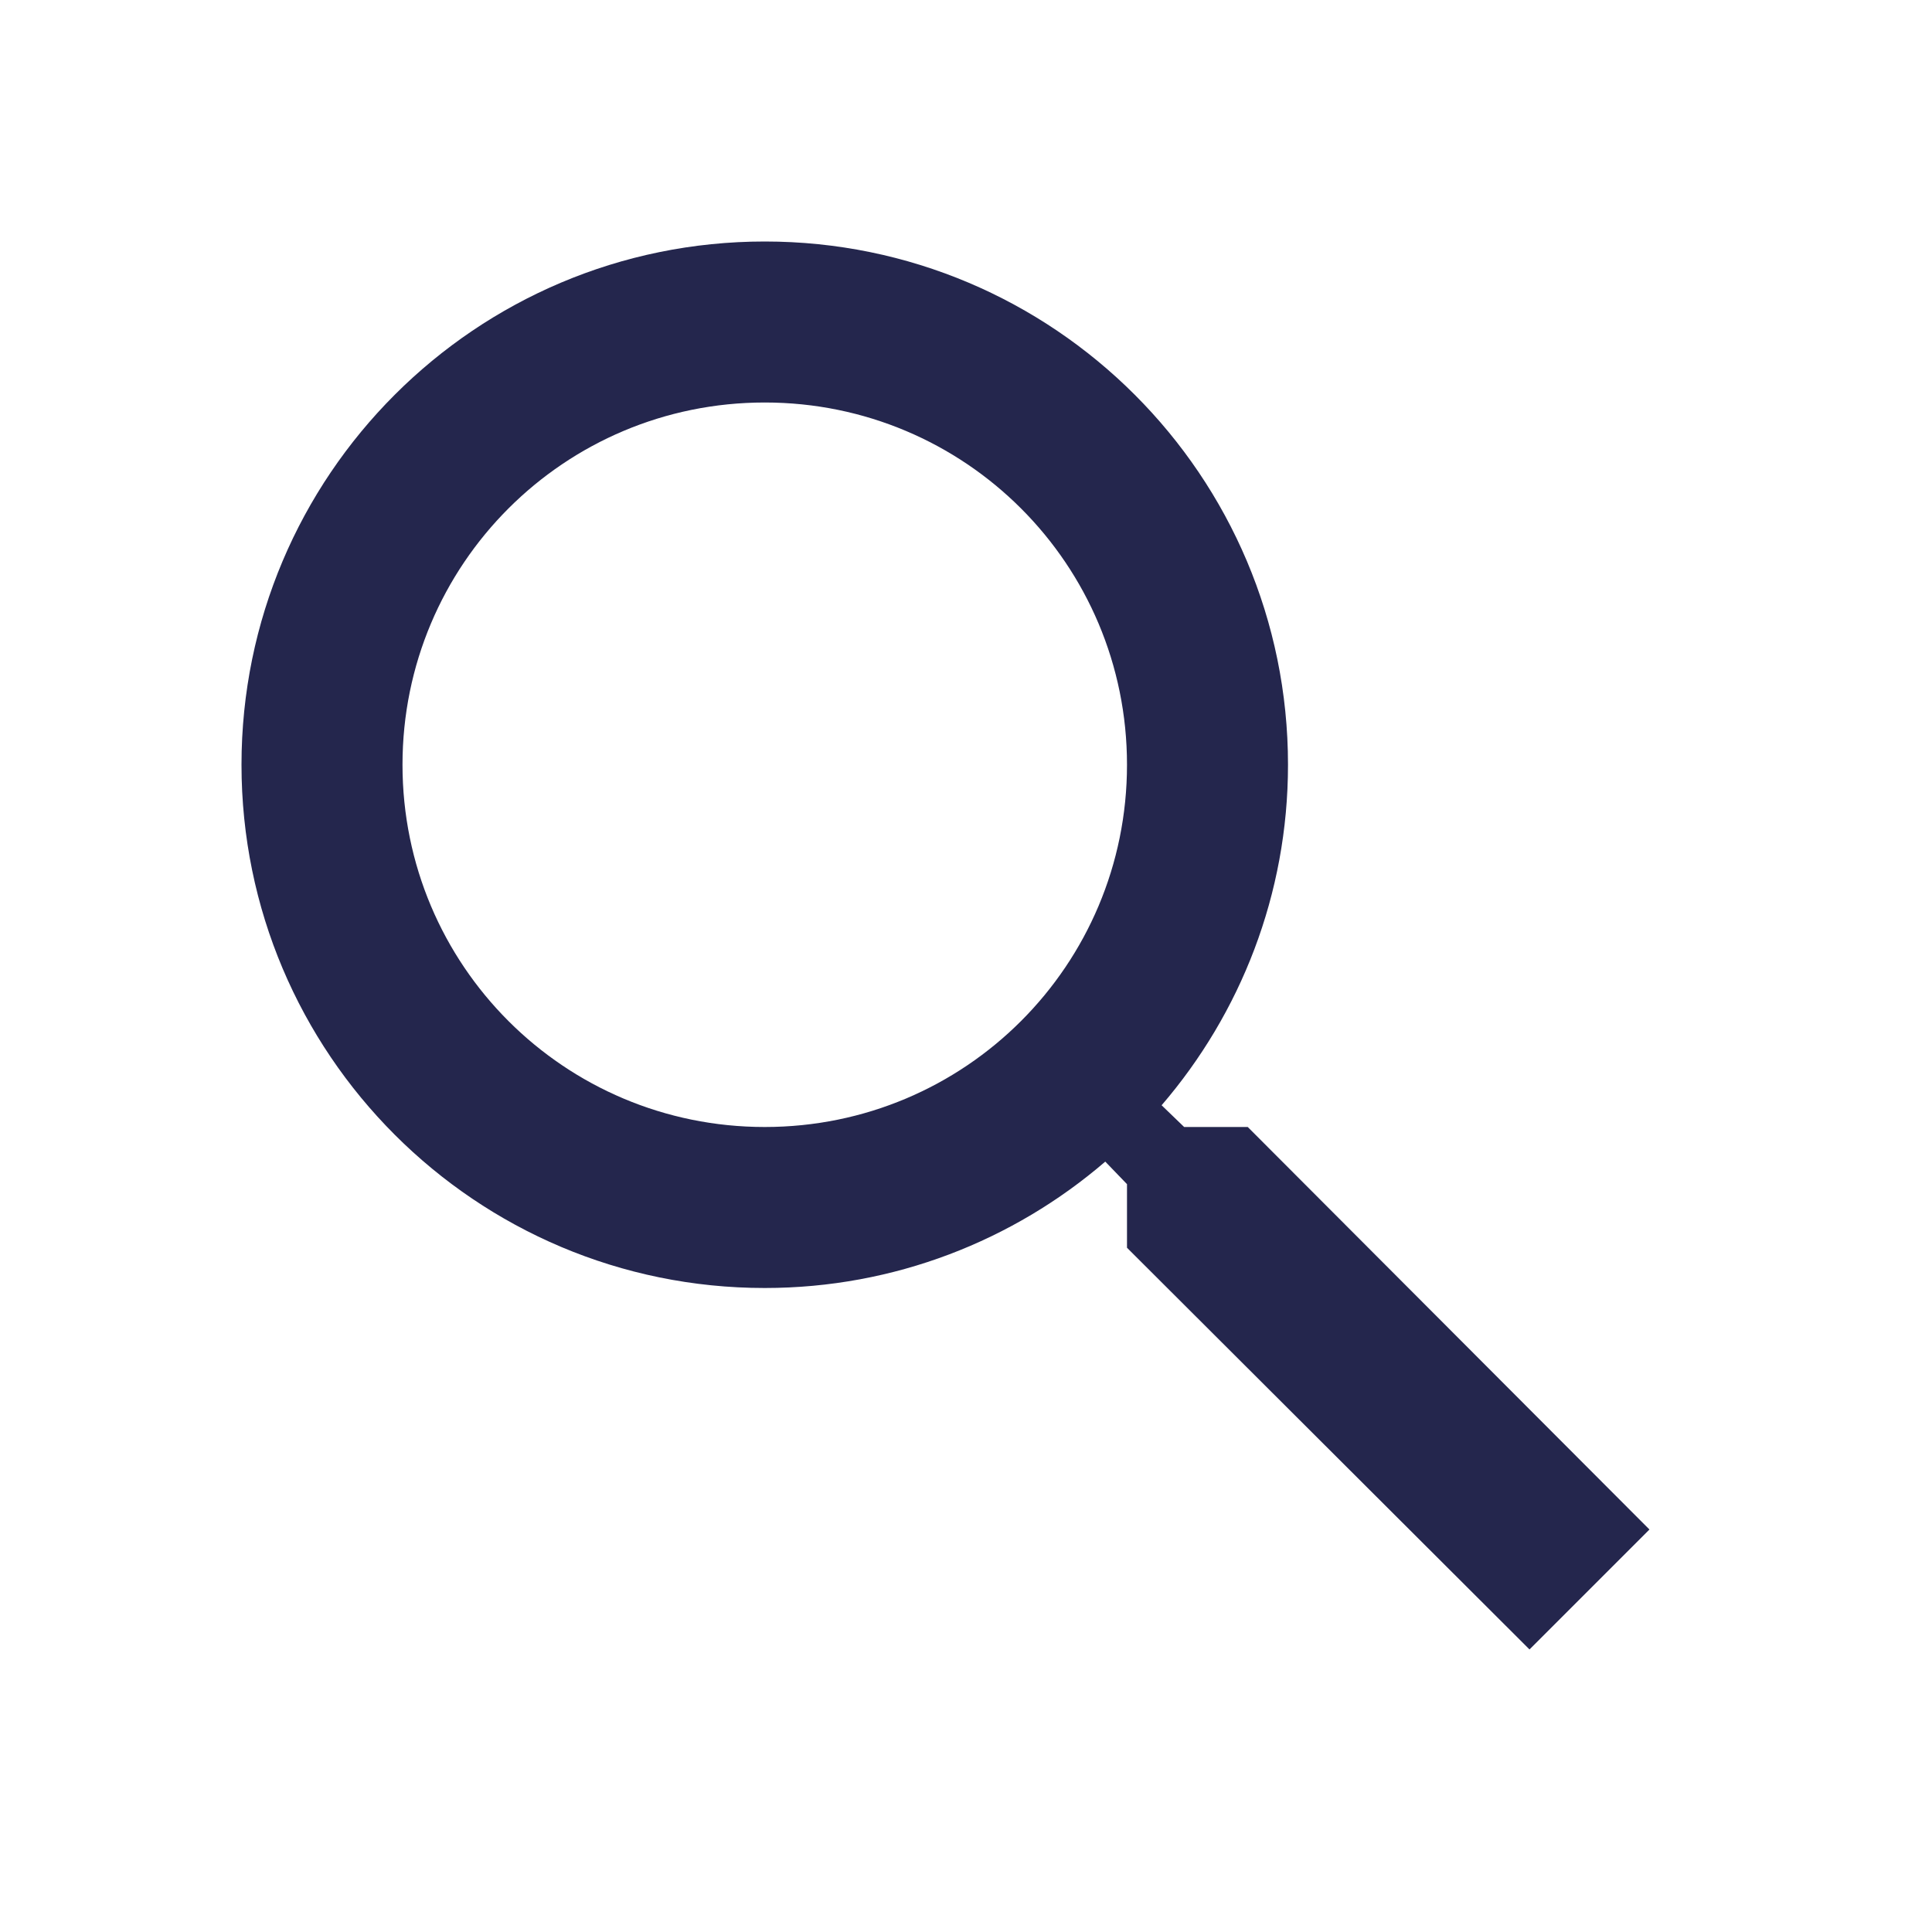
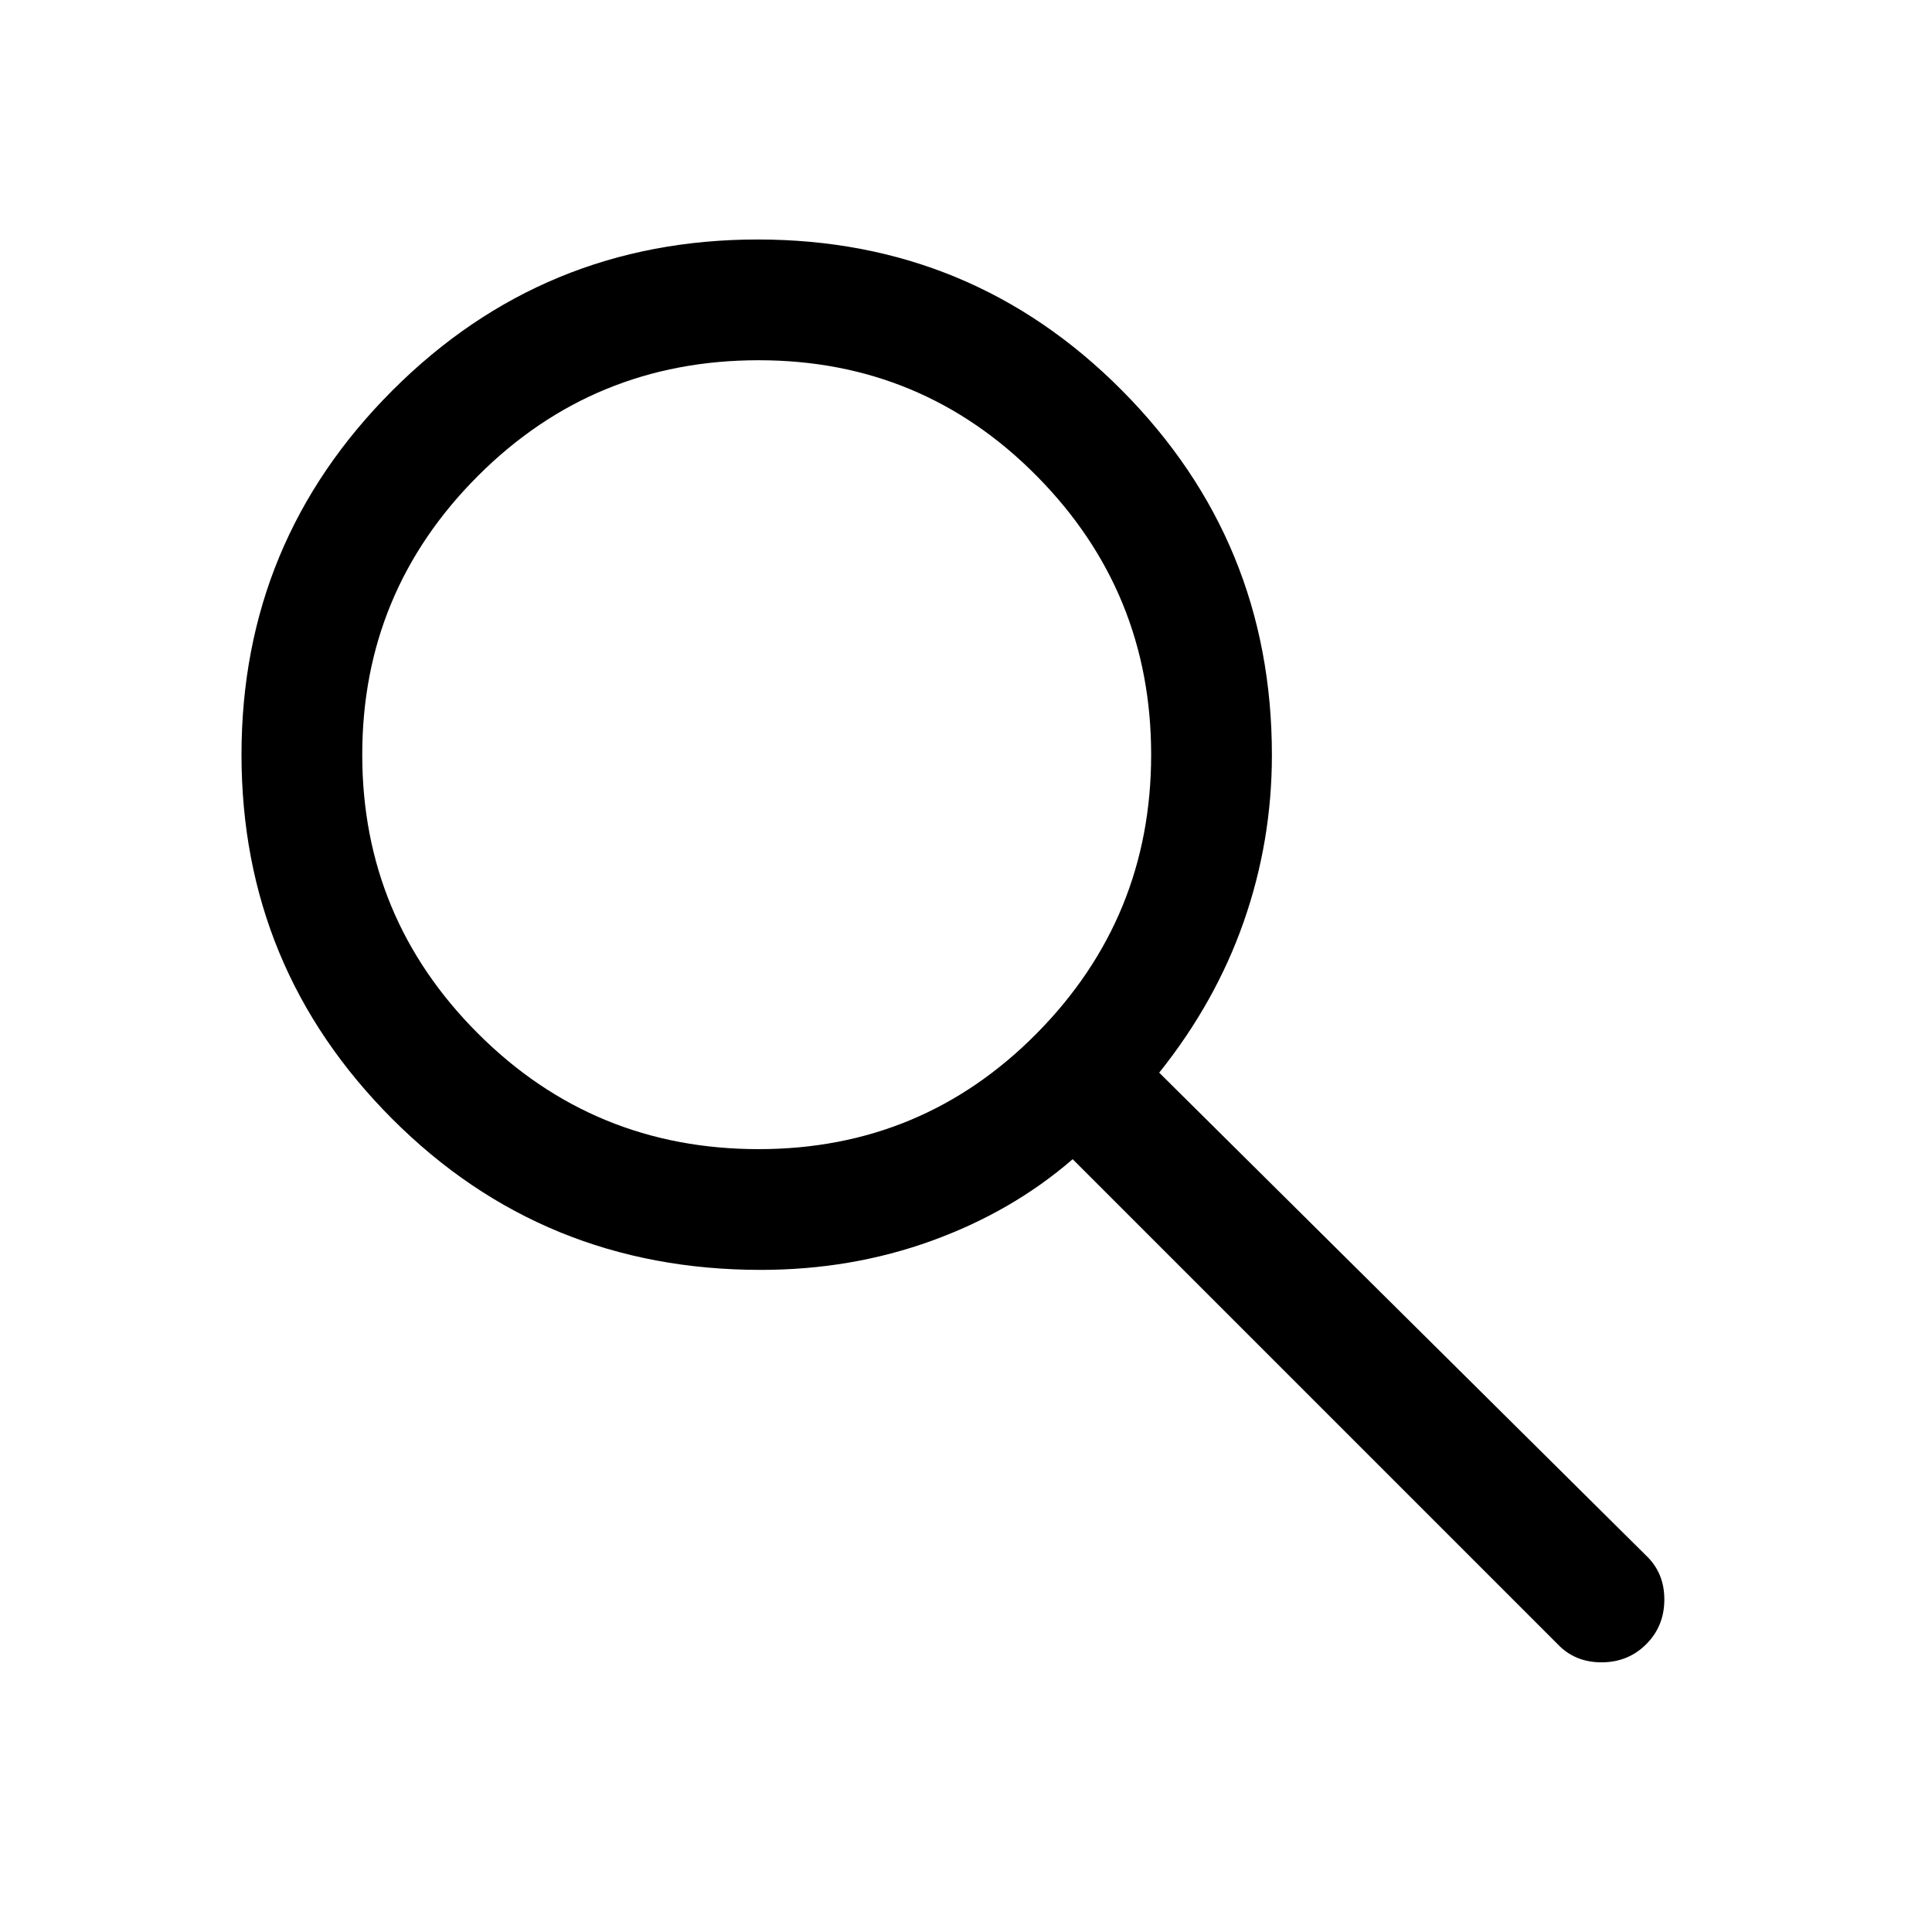
- <svg xmlns="http://www.w3.org/2000/svg" width="24" height="24" viewBox="0 0 24 24" fill="none">
-   <path d="M15.5 14H14.71L14.43 13.73C15.41 12.59 16 11.11 16 9.5C16 5.91 13.09 3 9.5 3C5.91 3 3 5.91 3 9.5C3 13.09 5.91 16 9.5 16C11.11 16 12.59 15.41 13.73 14.43L14 14.71V15.5L19 20.49L20.49 19L15.5 14ZM9.5 14C7.01 14 5 11.99 5 9.5C5 7.01 7.01 5 9.5 5C11.99 5 14 7.01 14 9.5C14 11.99 11.99 14 9.5 14Z" fill="#24264D" />
+ <svg xmlns="http://www.w3.org/2000/svg" width="48" height="48" viewBox="0 -960 960 960">
+   <path d="M378-329q-108.16 0-183.08-75Q120-479 120-585t75-181q75-75 181.5-75t181 75Q632-691 632-584.85 632-542 618-502q-14 40-42 75l242 240q9 8.56 9 21.78T818-143q-9 9-22.22 9-13.22 0-21.78-9L533-384q-30 26-69.96 40.5Q423.08-329 378-329Zm-1-60q81.25 0 138.13-57.5Q572-504 572-585t-56.87-138.5Q458.25-781 377-781q-82.08 0-139.54 57.5Q180-666 180-585t57.46 138.5Q294.92-389 377-389Z" />
</svg>
